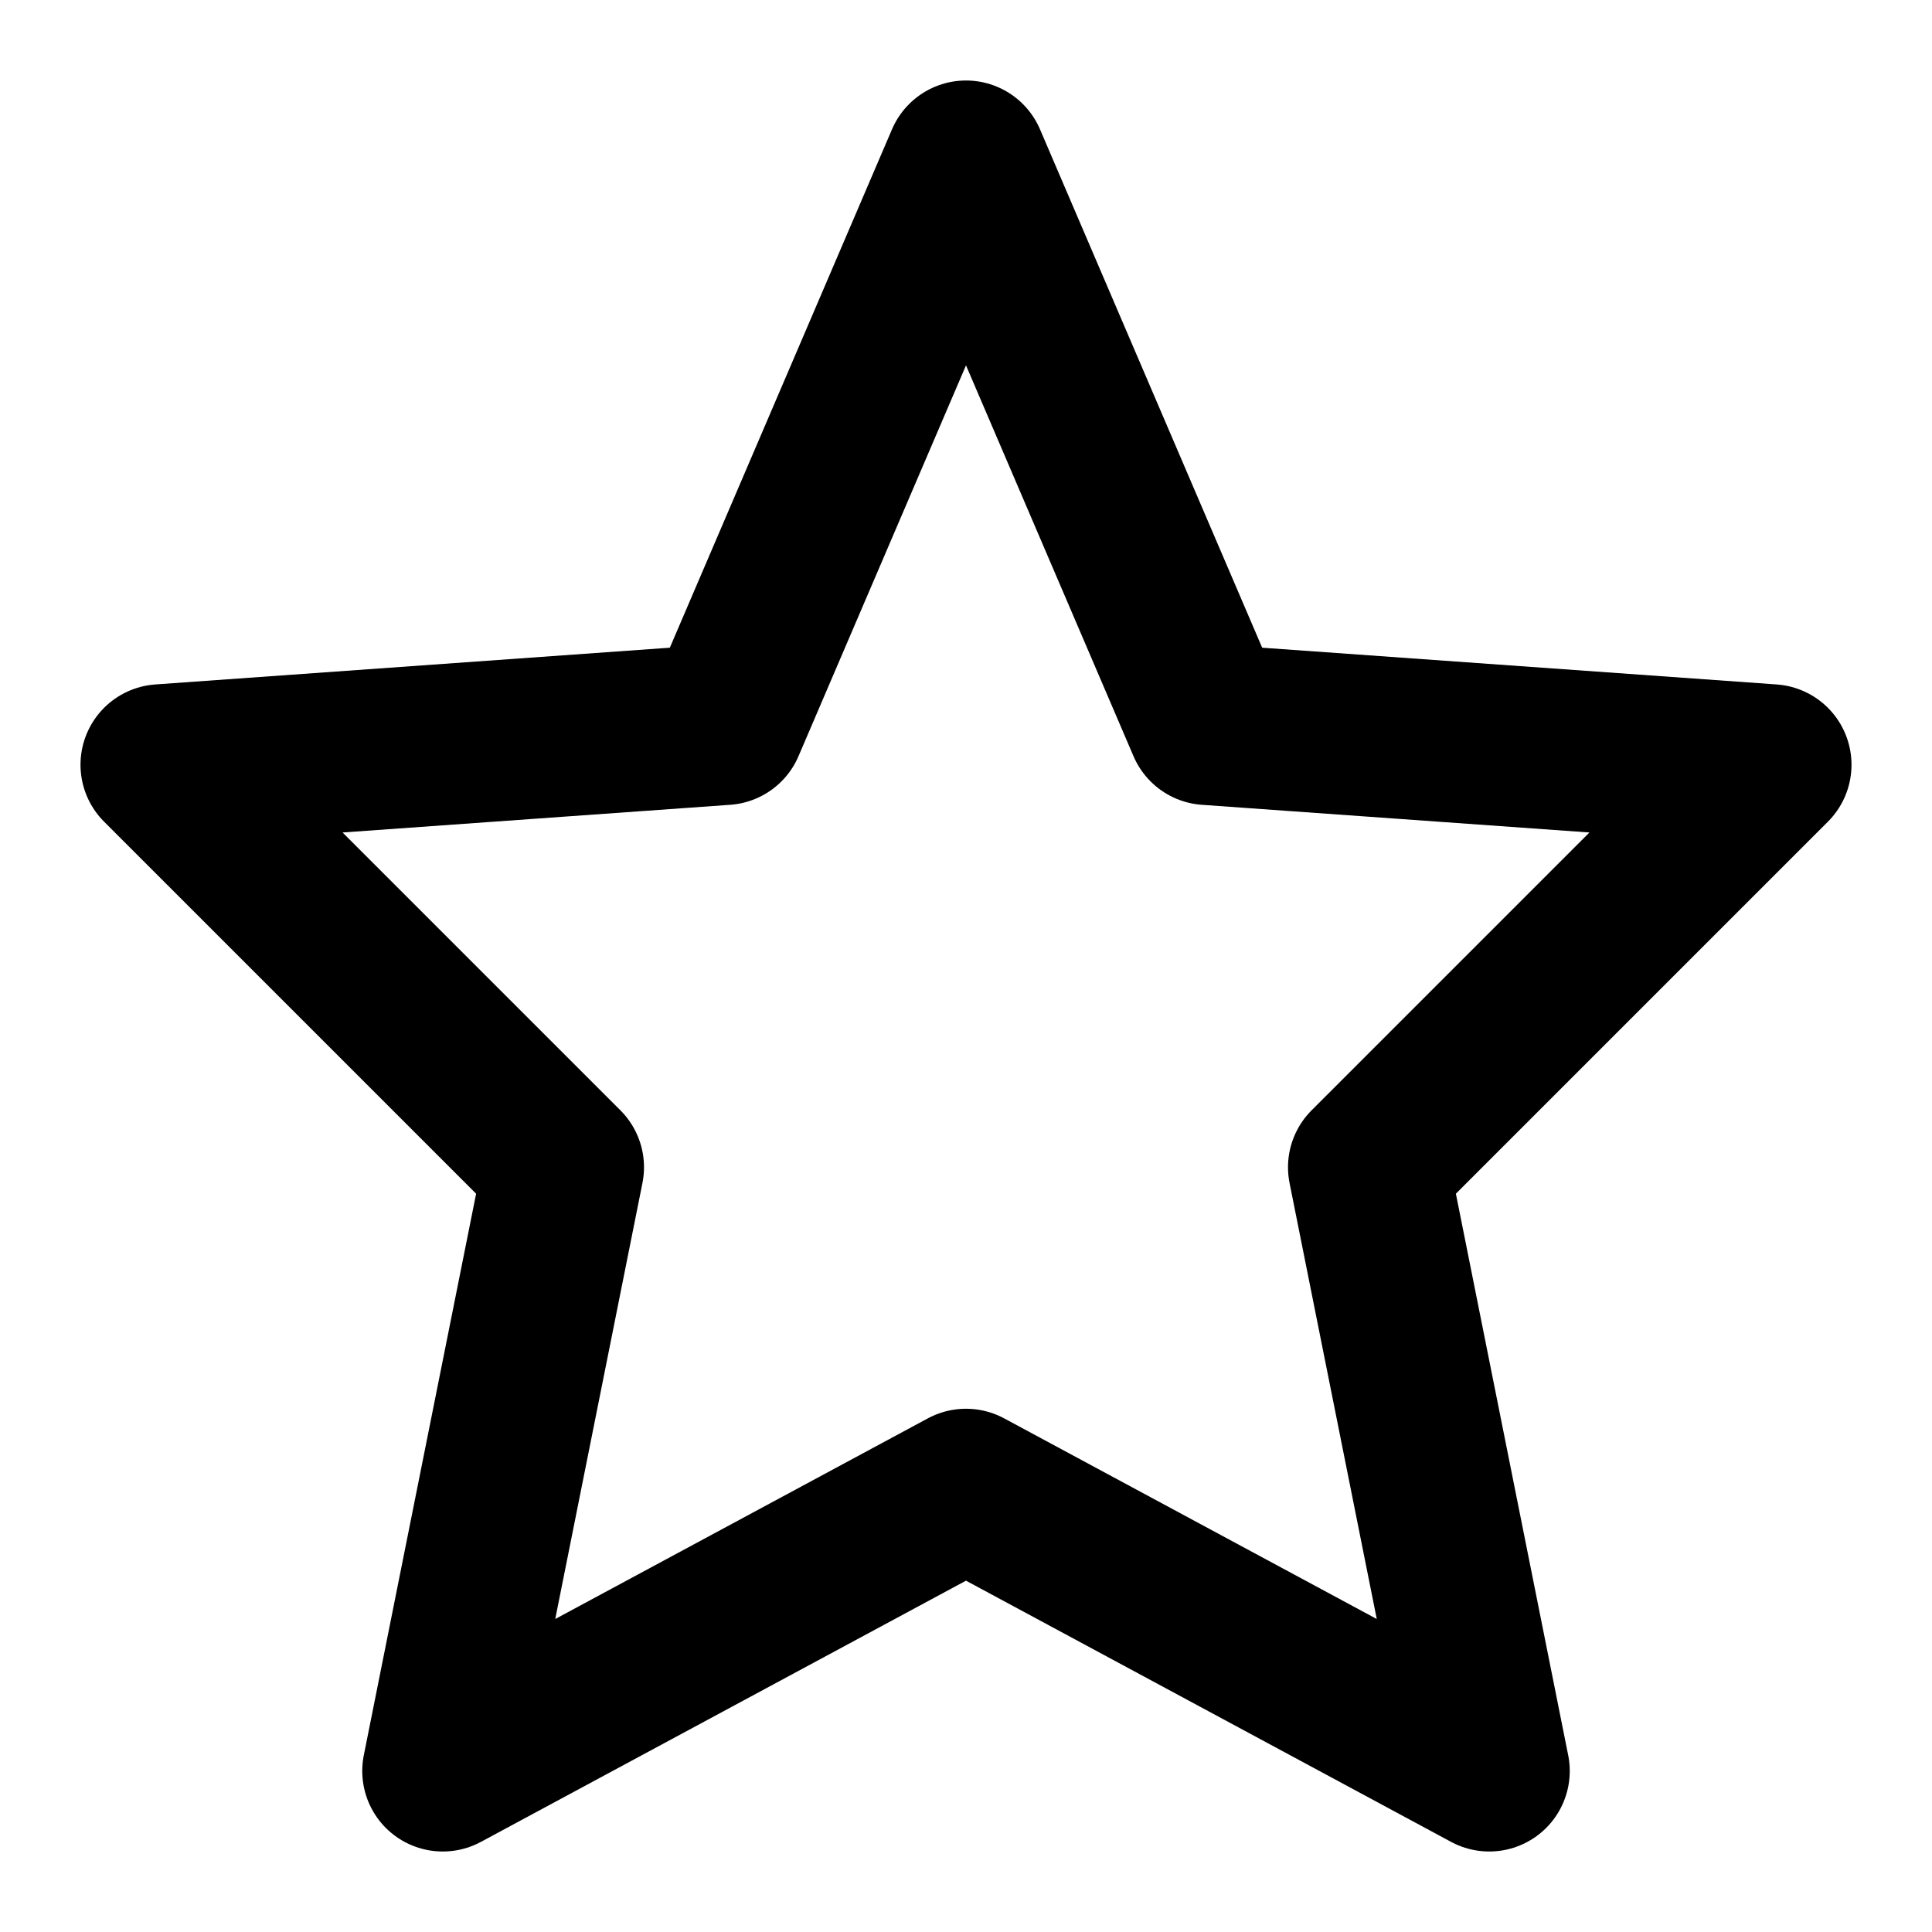
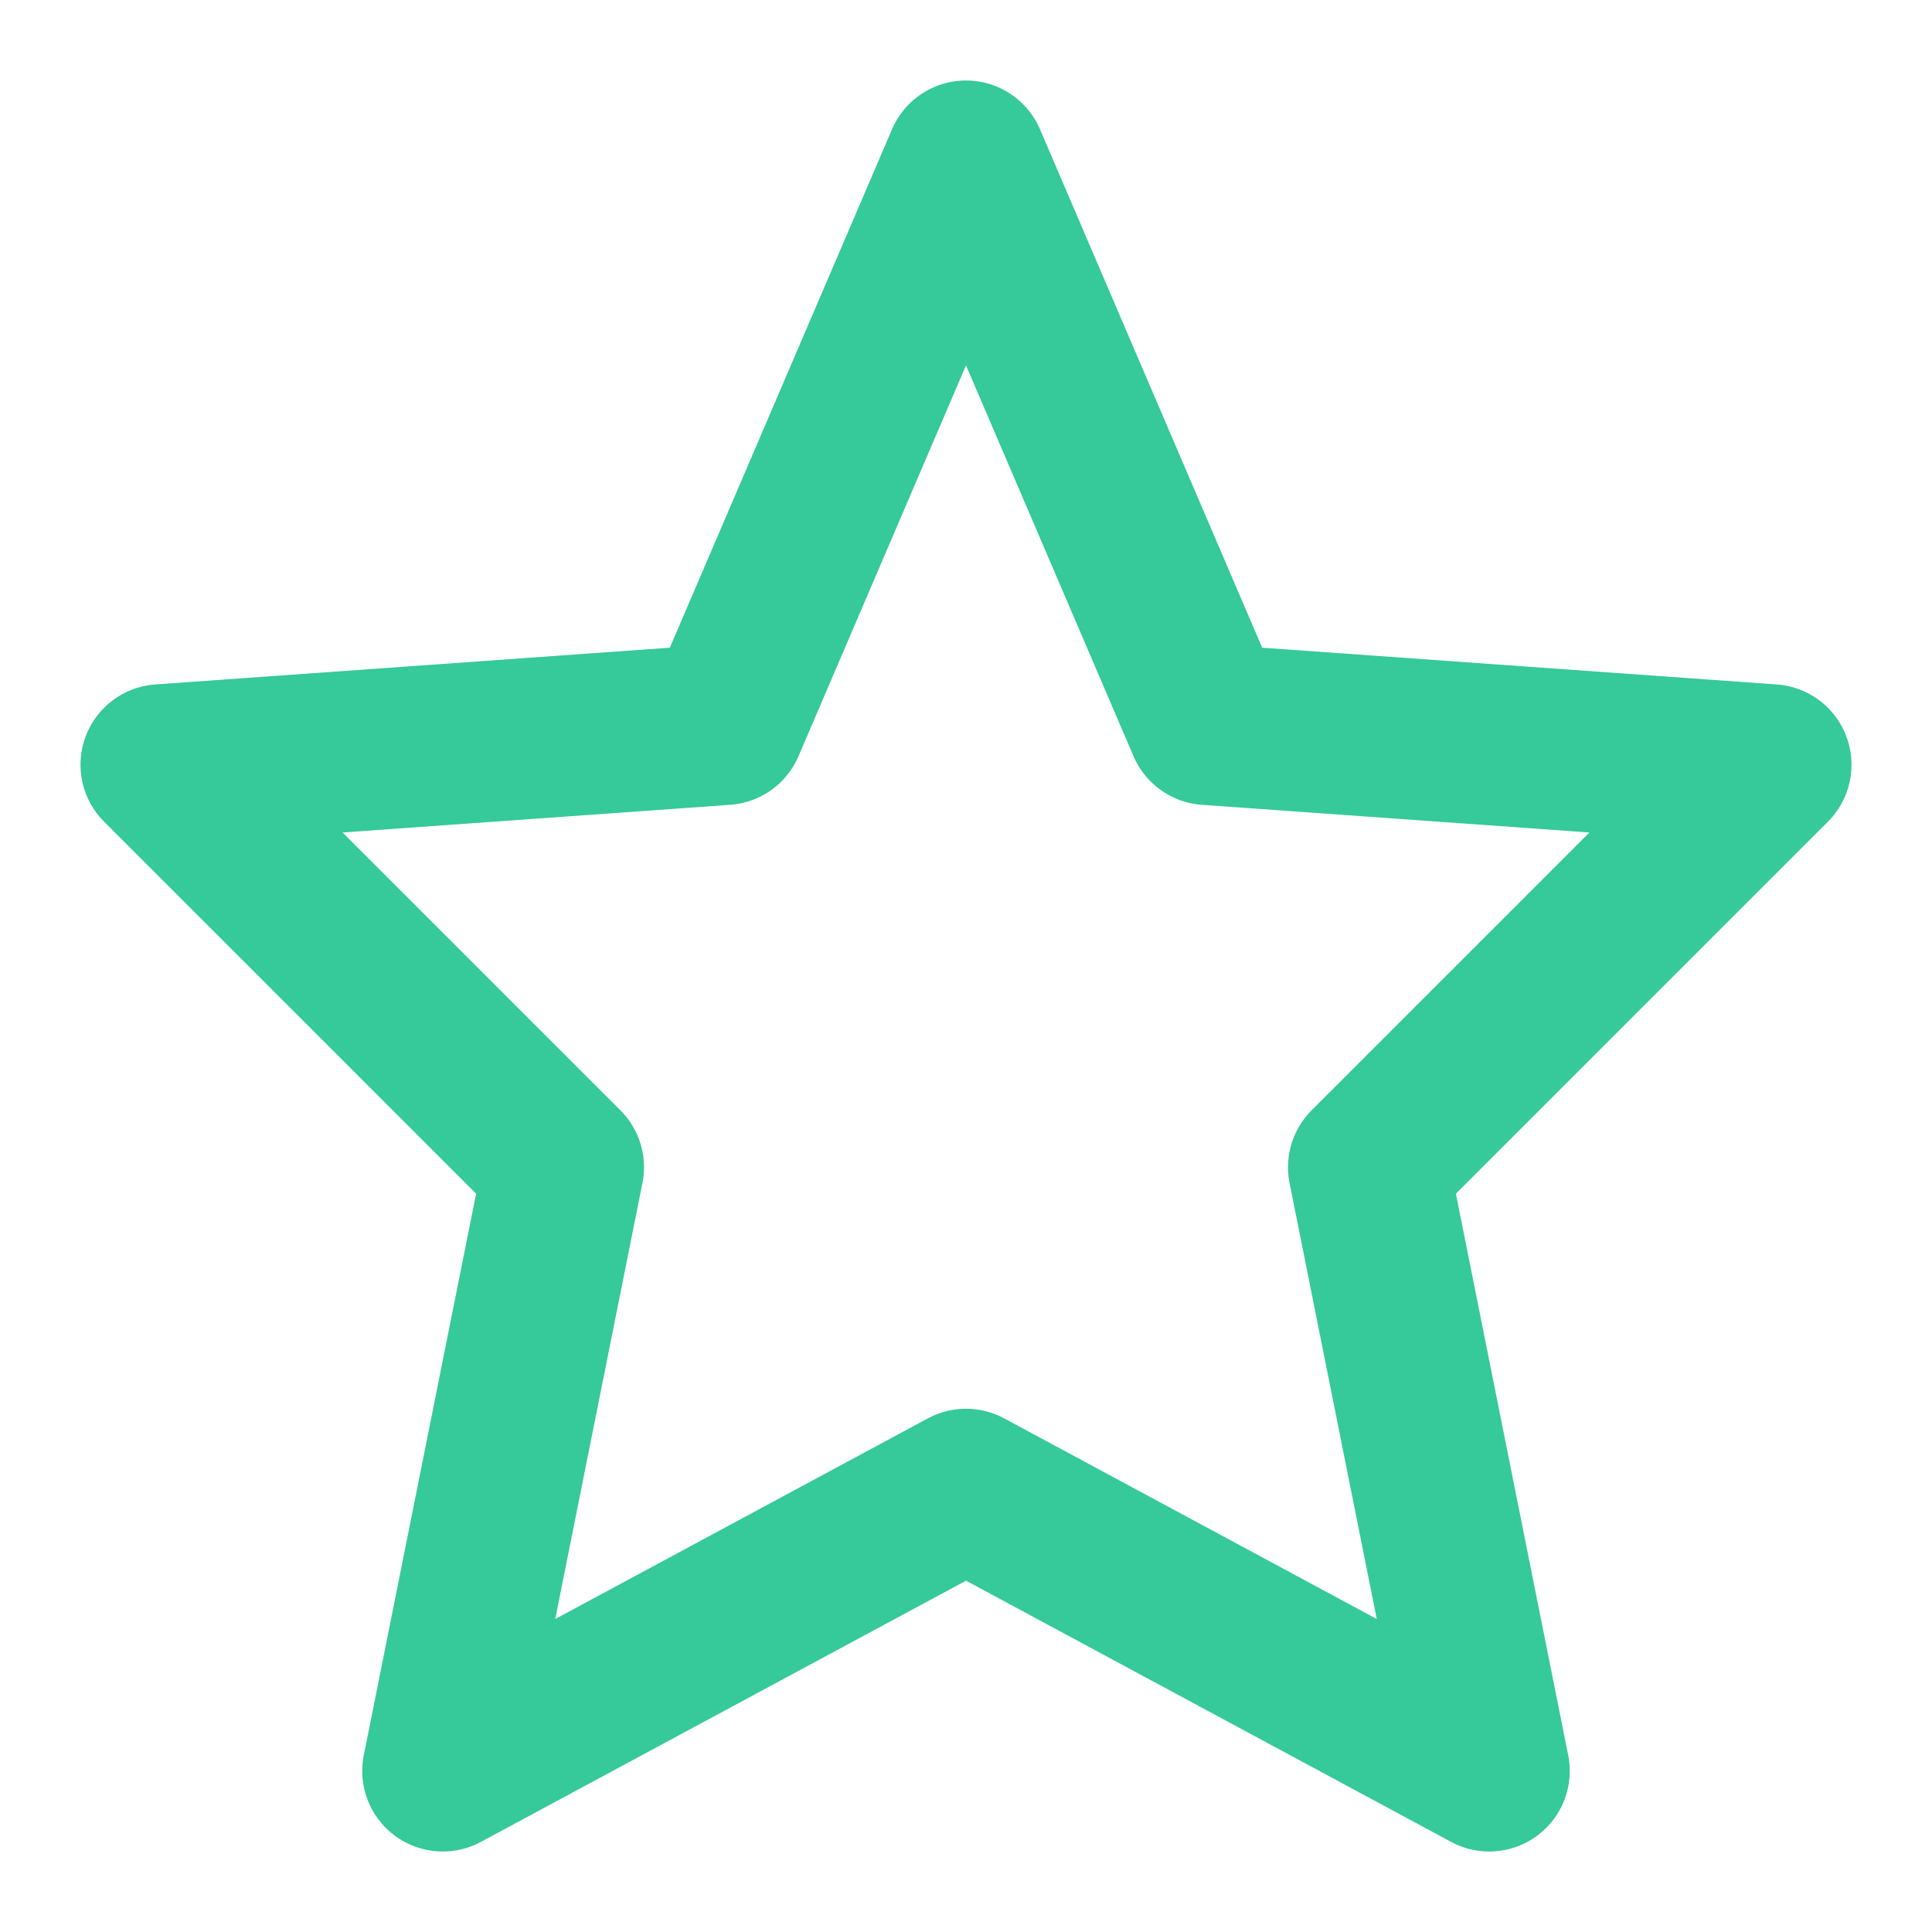
- <svg xmlns="http://www.w3.org/2000/svg" viewBox="0 0 24 24" fill="none" stroke="currentColor" stroke-width="2" stroke-linecap="round" stroke-linejoin="round">
+ <svg xmlns="http://www.w3.org/2000/svg" viewBox="0 0 24 24" fill="none" stroke="#36C99A" stroke-width="2" stroke-linecap="round" stroke-linejoin="round">
  <polygon points="12,2 15,9 22,9.5 17,14.5 18.5,22 12,18.5 5.5,22 7,14.5 2,9.5 9,9" />
</svg>
